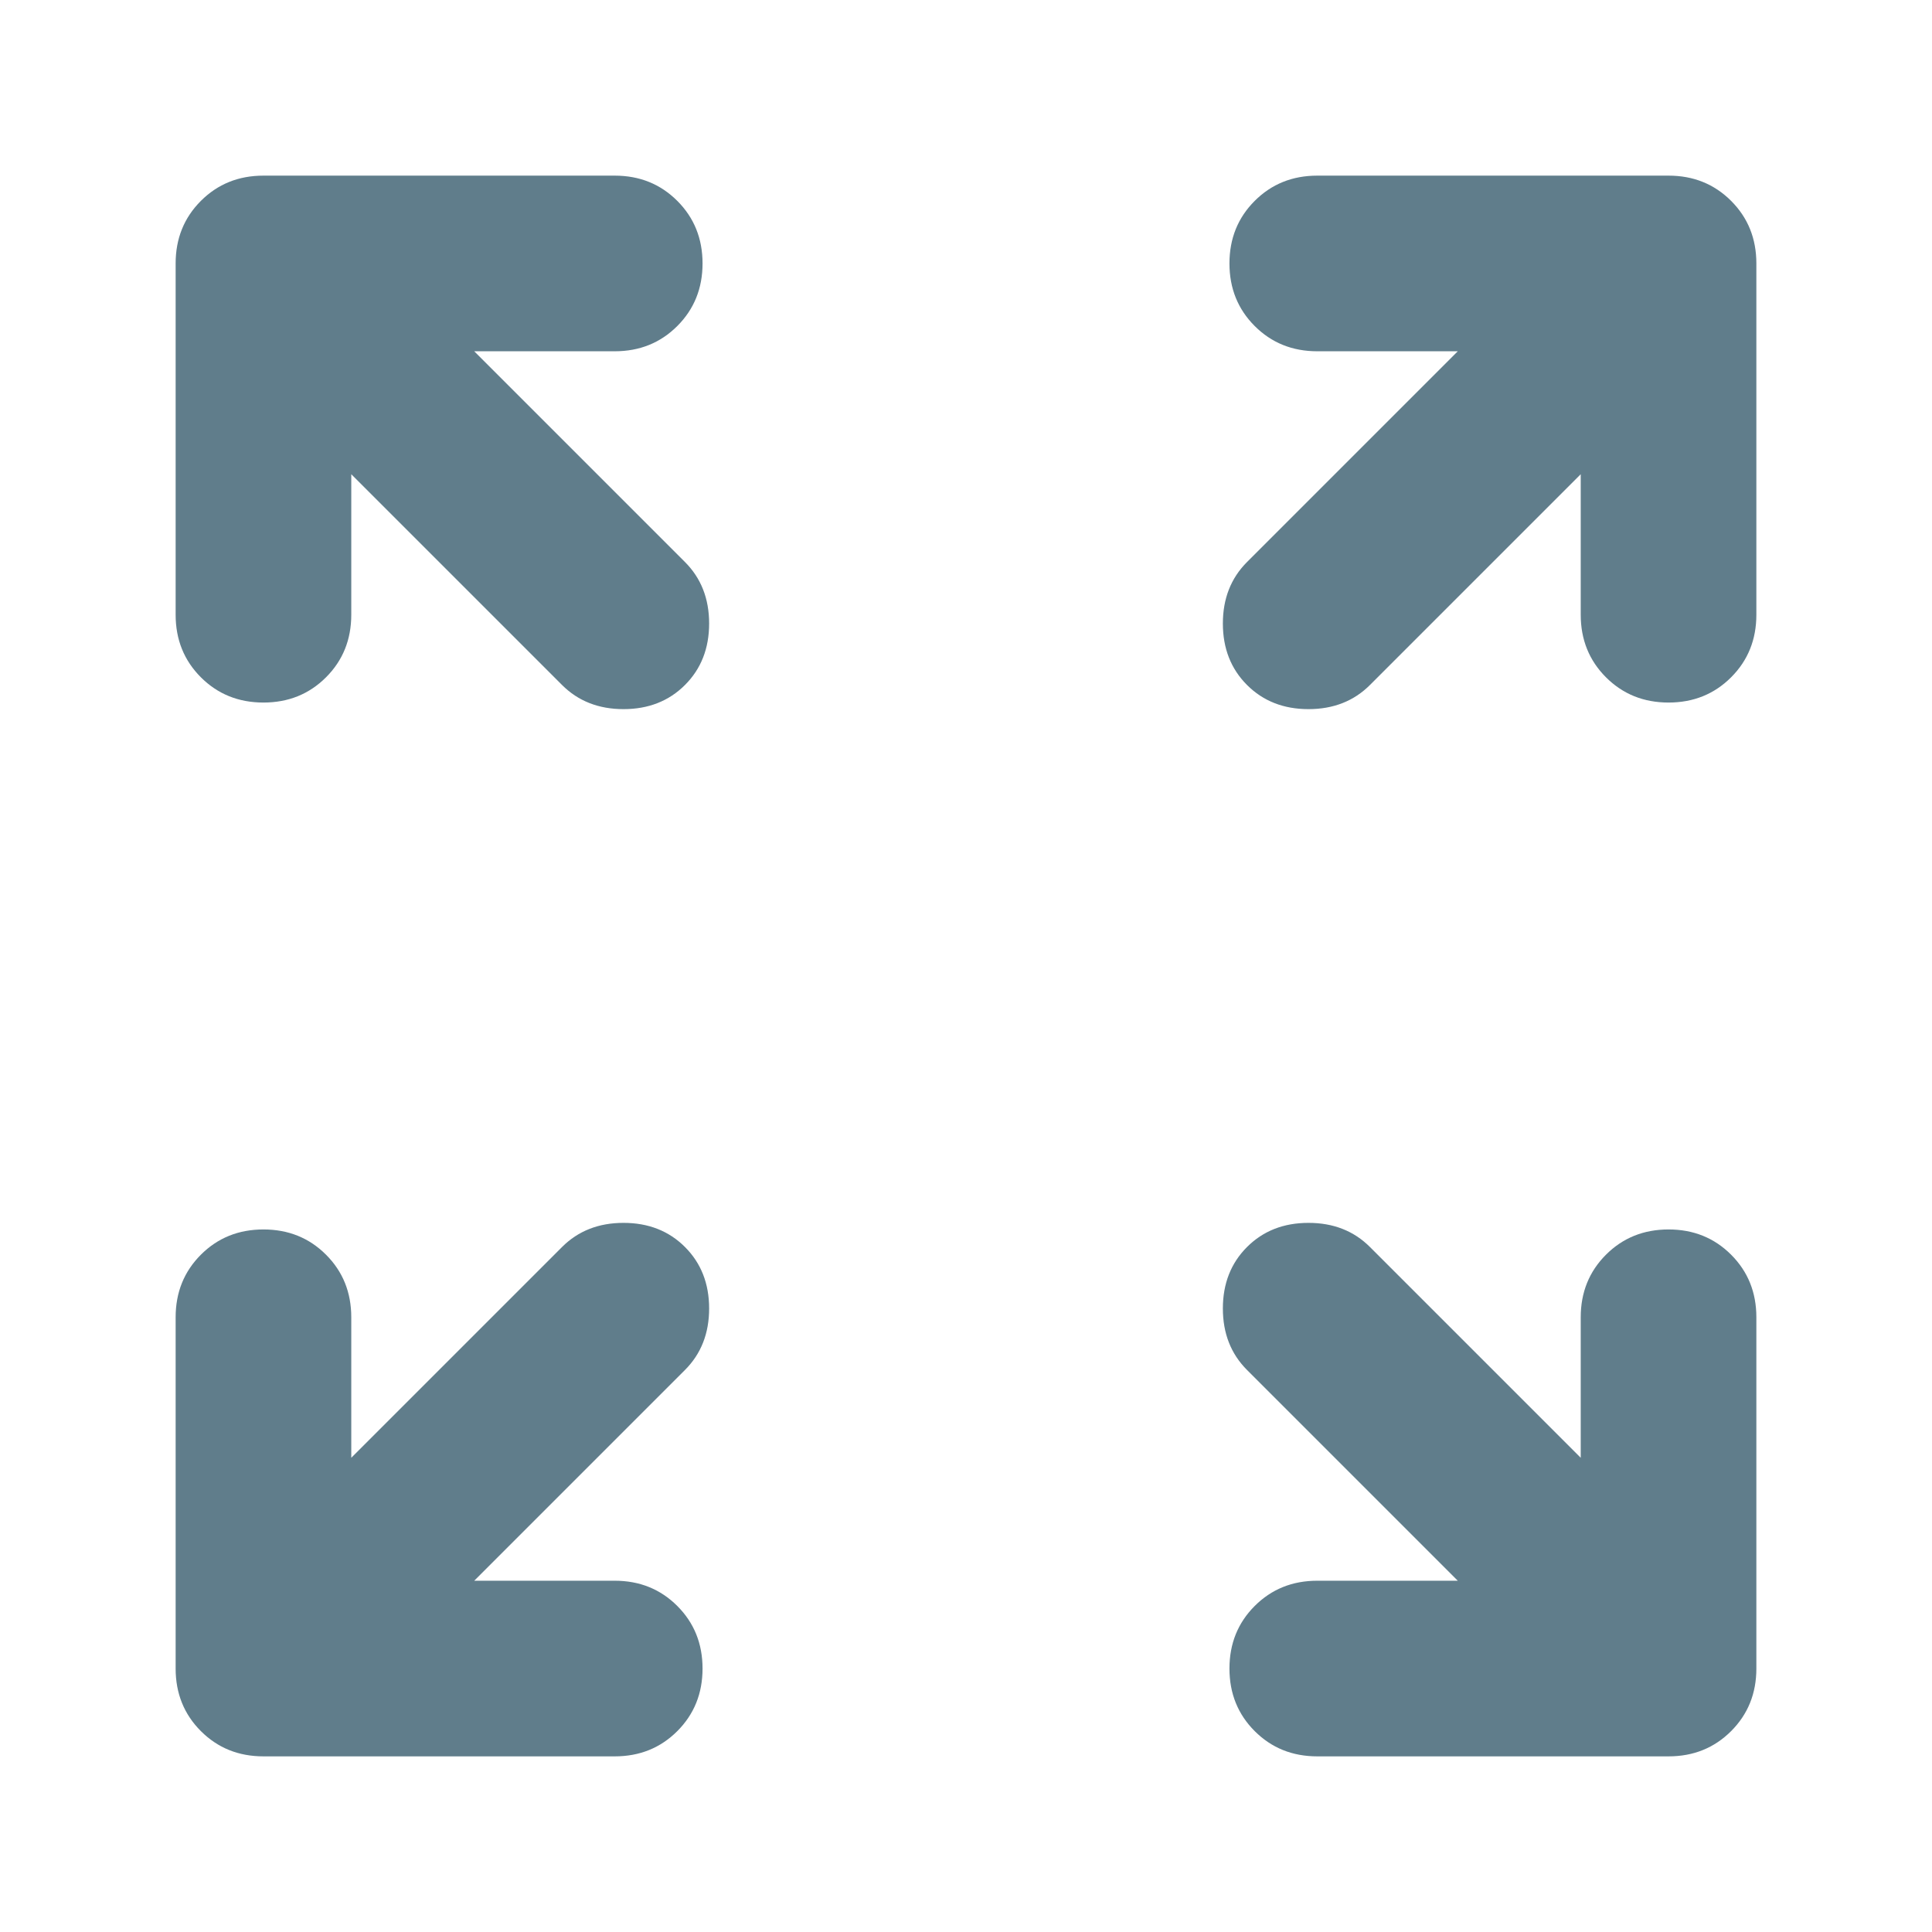
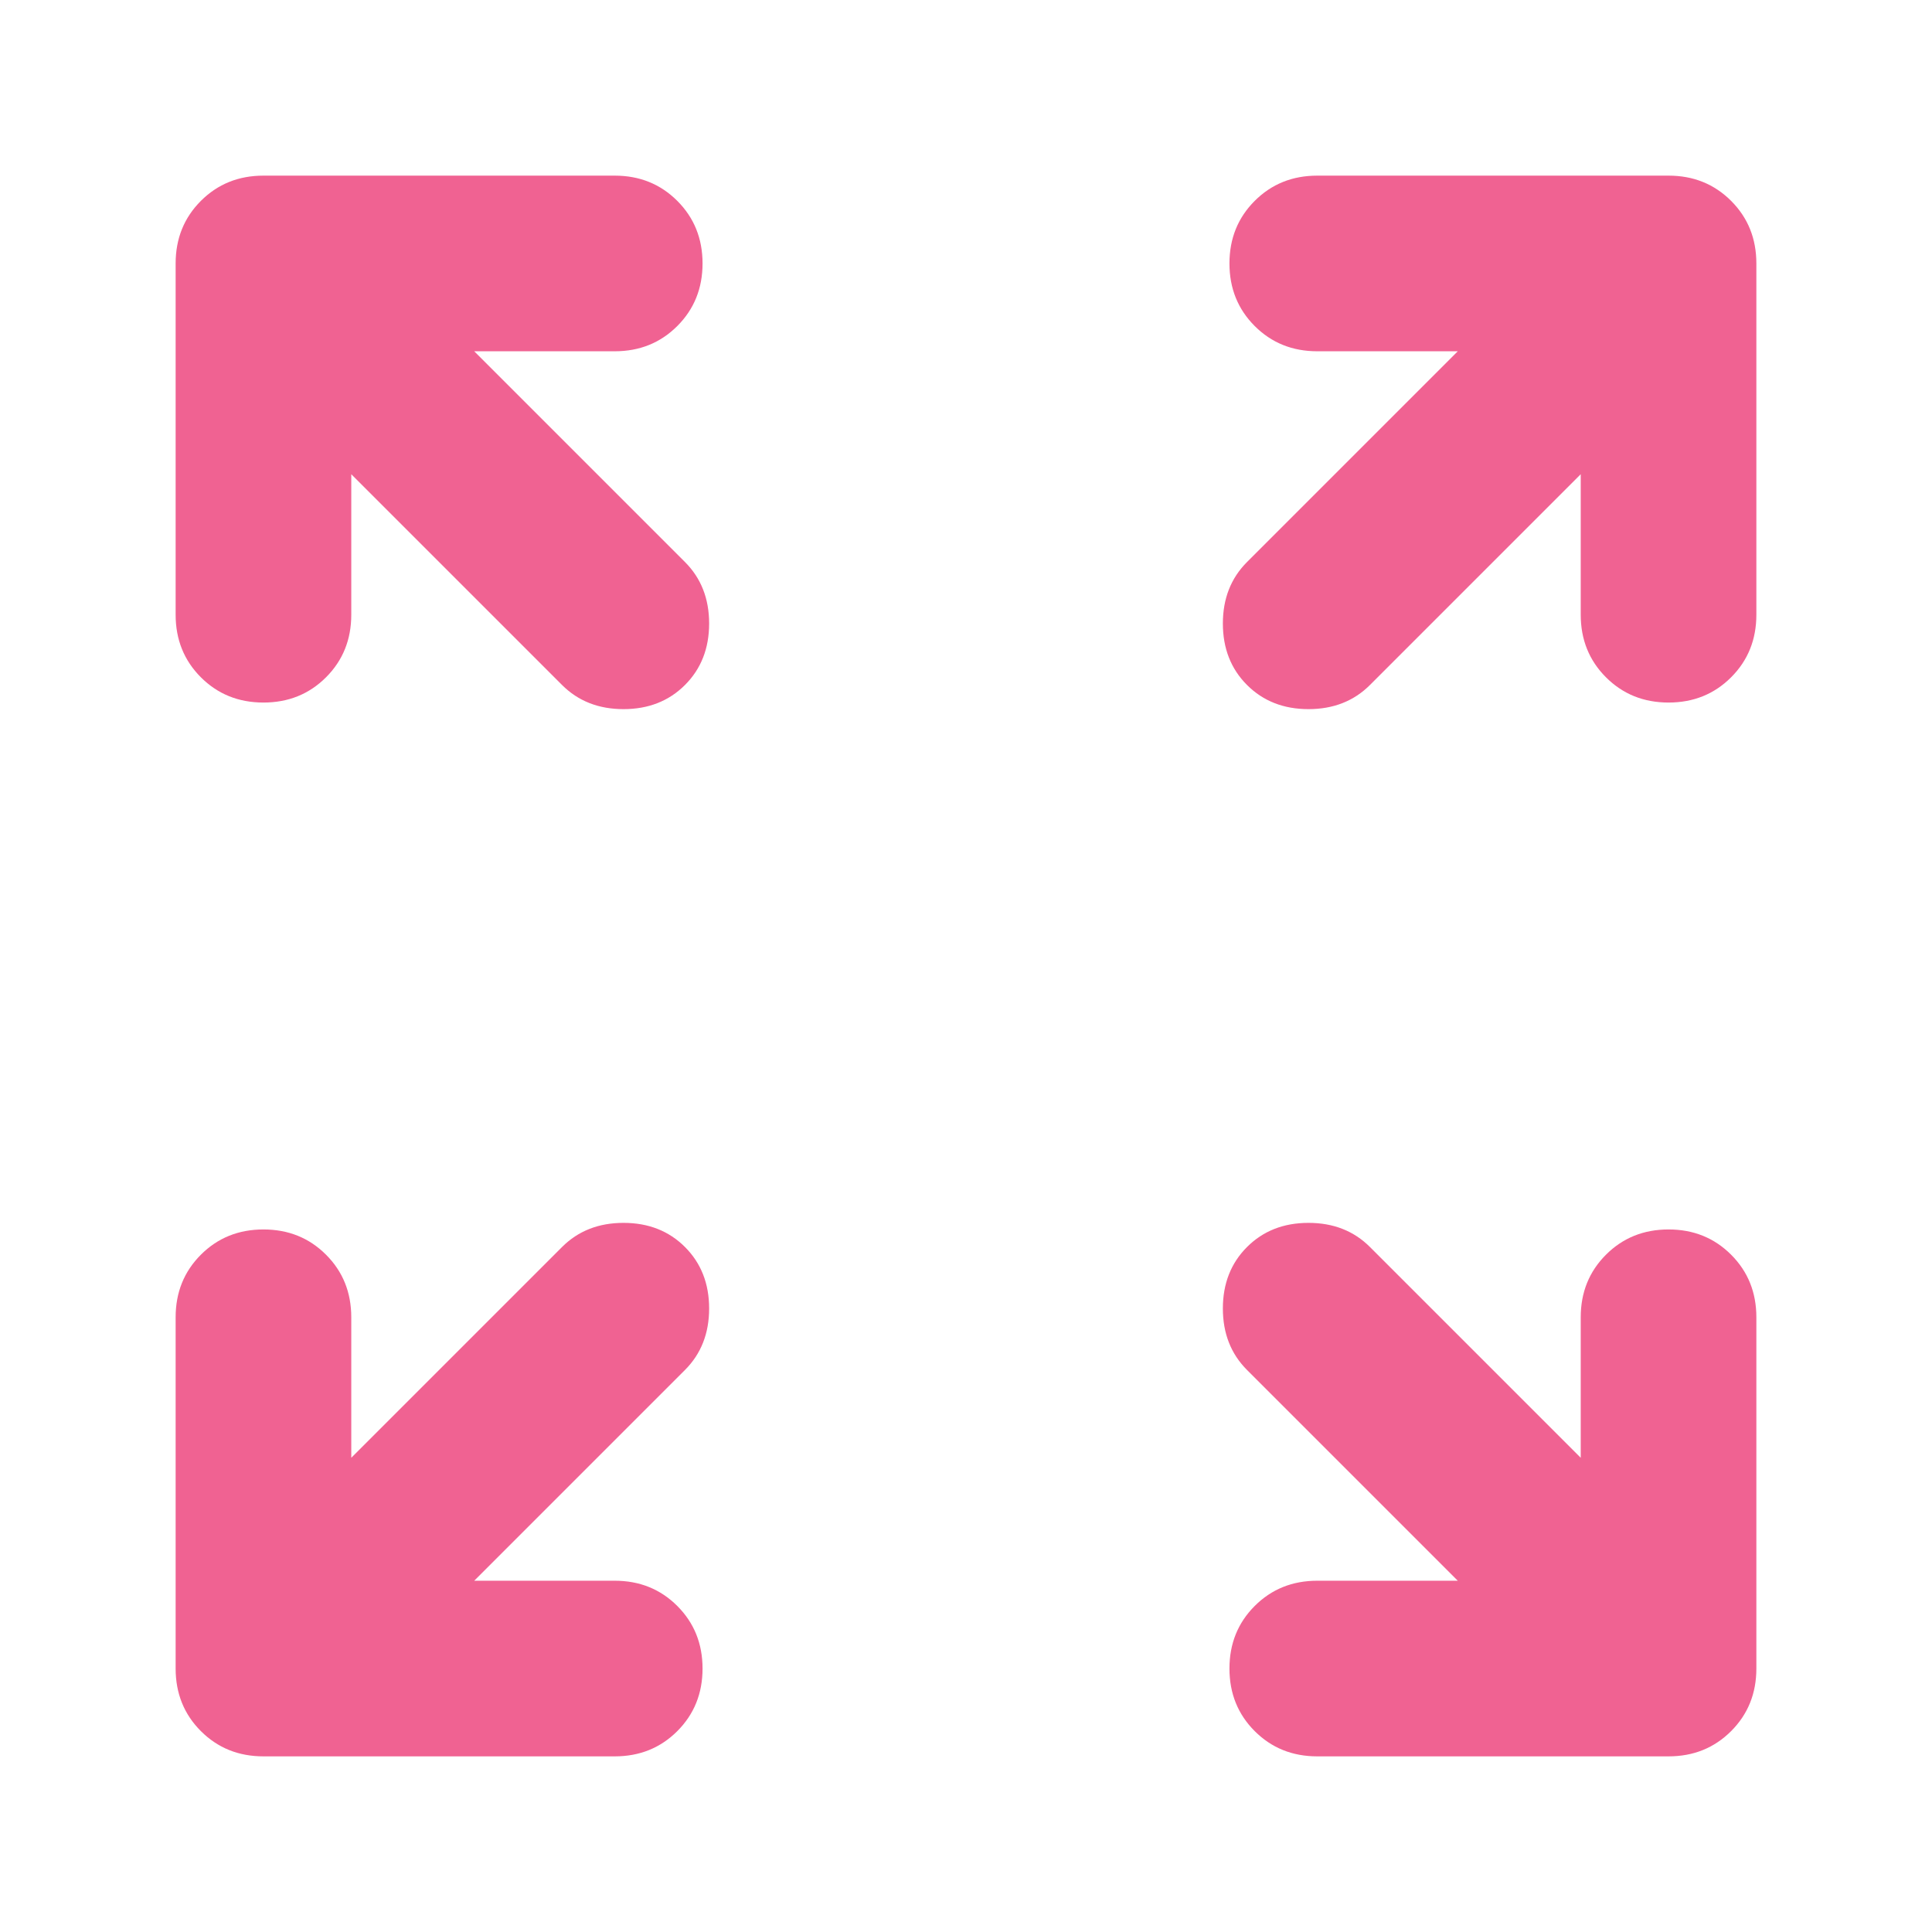
- <svg xmlns="http://www.w3.org/2000/svg" height="16px" viewBox="40 -920 880 880" width="16px" fill="#607D8B">
+ <svg xmlns="http://www.w3.org/2000/svg" height="16px" viewBox="40 -920 880 880" width="16px" fill="#F06292">
  <path d="M256-200h64q17 0 28.5 11.5T360-160q0 17-11.5 28.5T320-120H160q-17 0-28.5-11.5T120-160v-160q0-17 11.5-28.5T160-360q17 0 28.5 11.5T200-320v64l96-96q11-11 28-11t28 11q11 11 11 28t-11 28l-96 96Zm448 0-96-96q-11-11-11-28t11-28q11-11 28-11t28 11l96 96v-64q0-17 11.5-28.5T800-360q17 0 28.5 11.5T840-320v160q0 17-11.5 28.5T800-120H640q-17 0-28.5-11.5T600-160q0-17 11.5-28.5T640-200h64ZM200-704v64q0 17-11.5 28.5T160-600q-17 0-28.5-11.5T120-640v-160q0-17 11.5-28.5T160-840h160q17 0 28.5 11.5T360-800q0 17-11.5 28.5T320-760h-64l96 96q11 11 11 28t-11 28q-11 11-28 11t-28-11l-96-96Zm560 0-96 96q-11 11-28 11t-28-11q-11-11-11-28t11-28l96-96h-64q-17 0-28.5-11.5T600-800q0-17 11.5-28.5T640-840h160q17 0 28.5 11.5T840-800v160q0 17-11.5 28.5T800-600q-17 0-28.5-11.5T760-640v-64Z" />
</svg>
